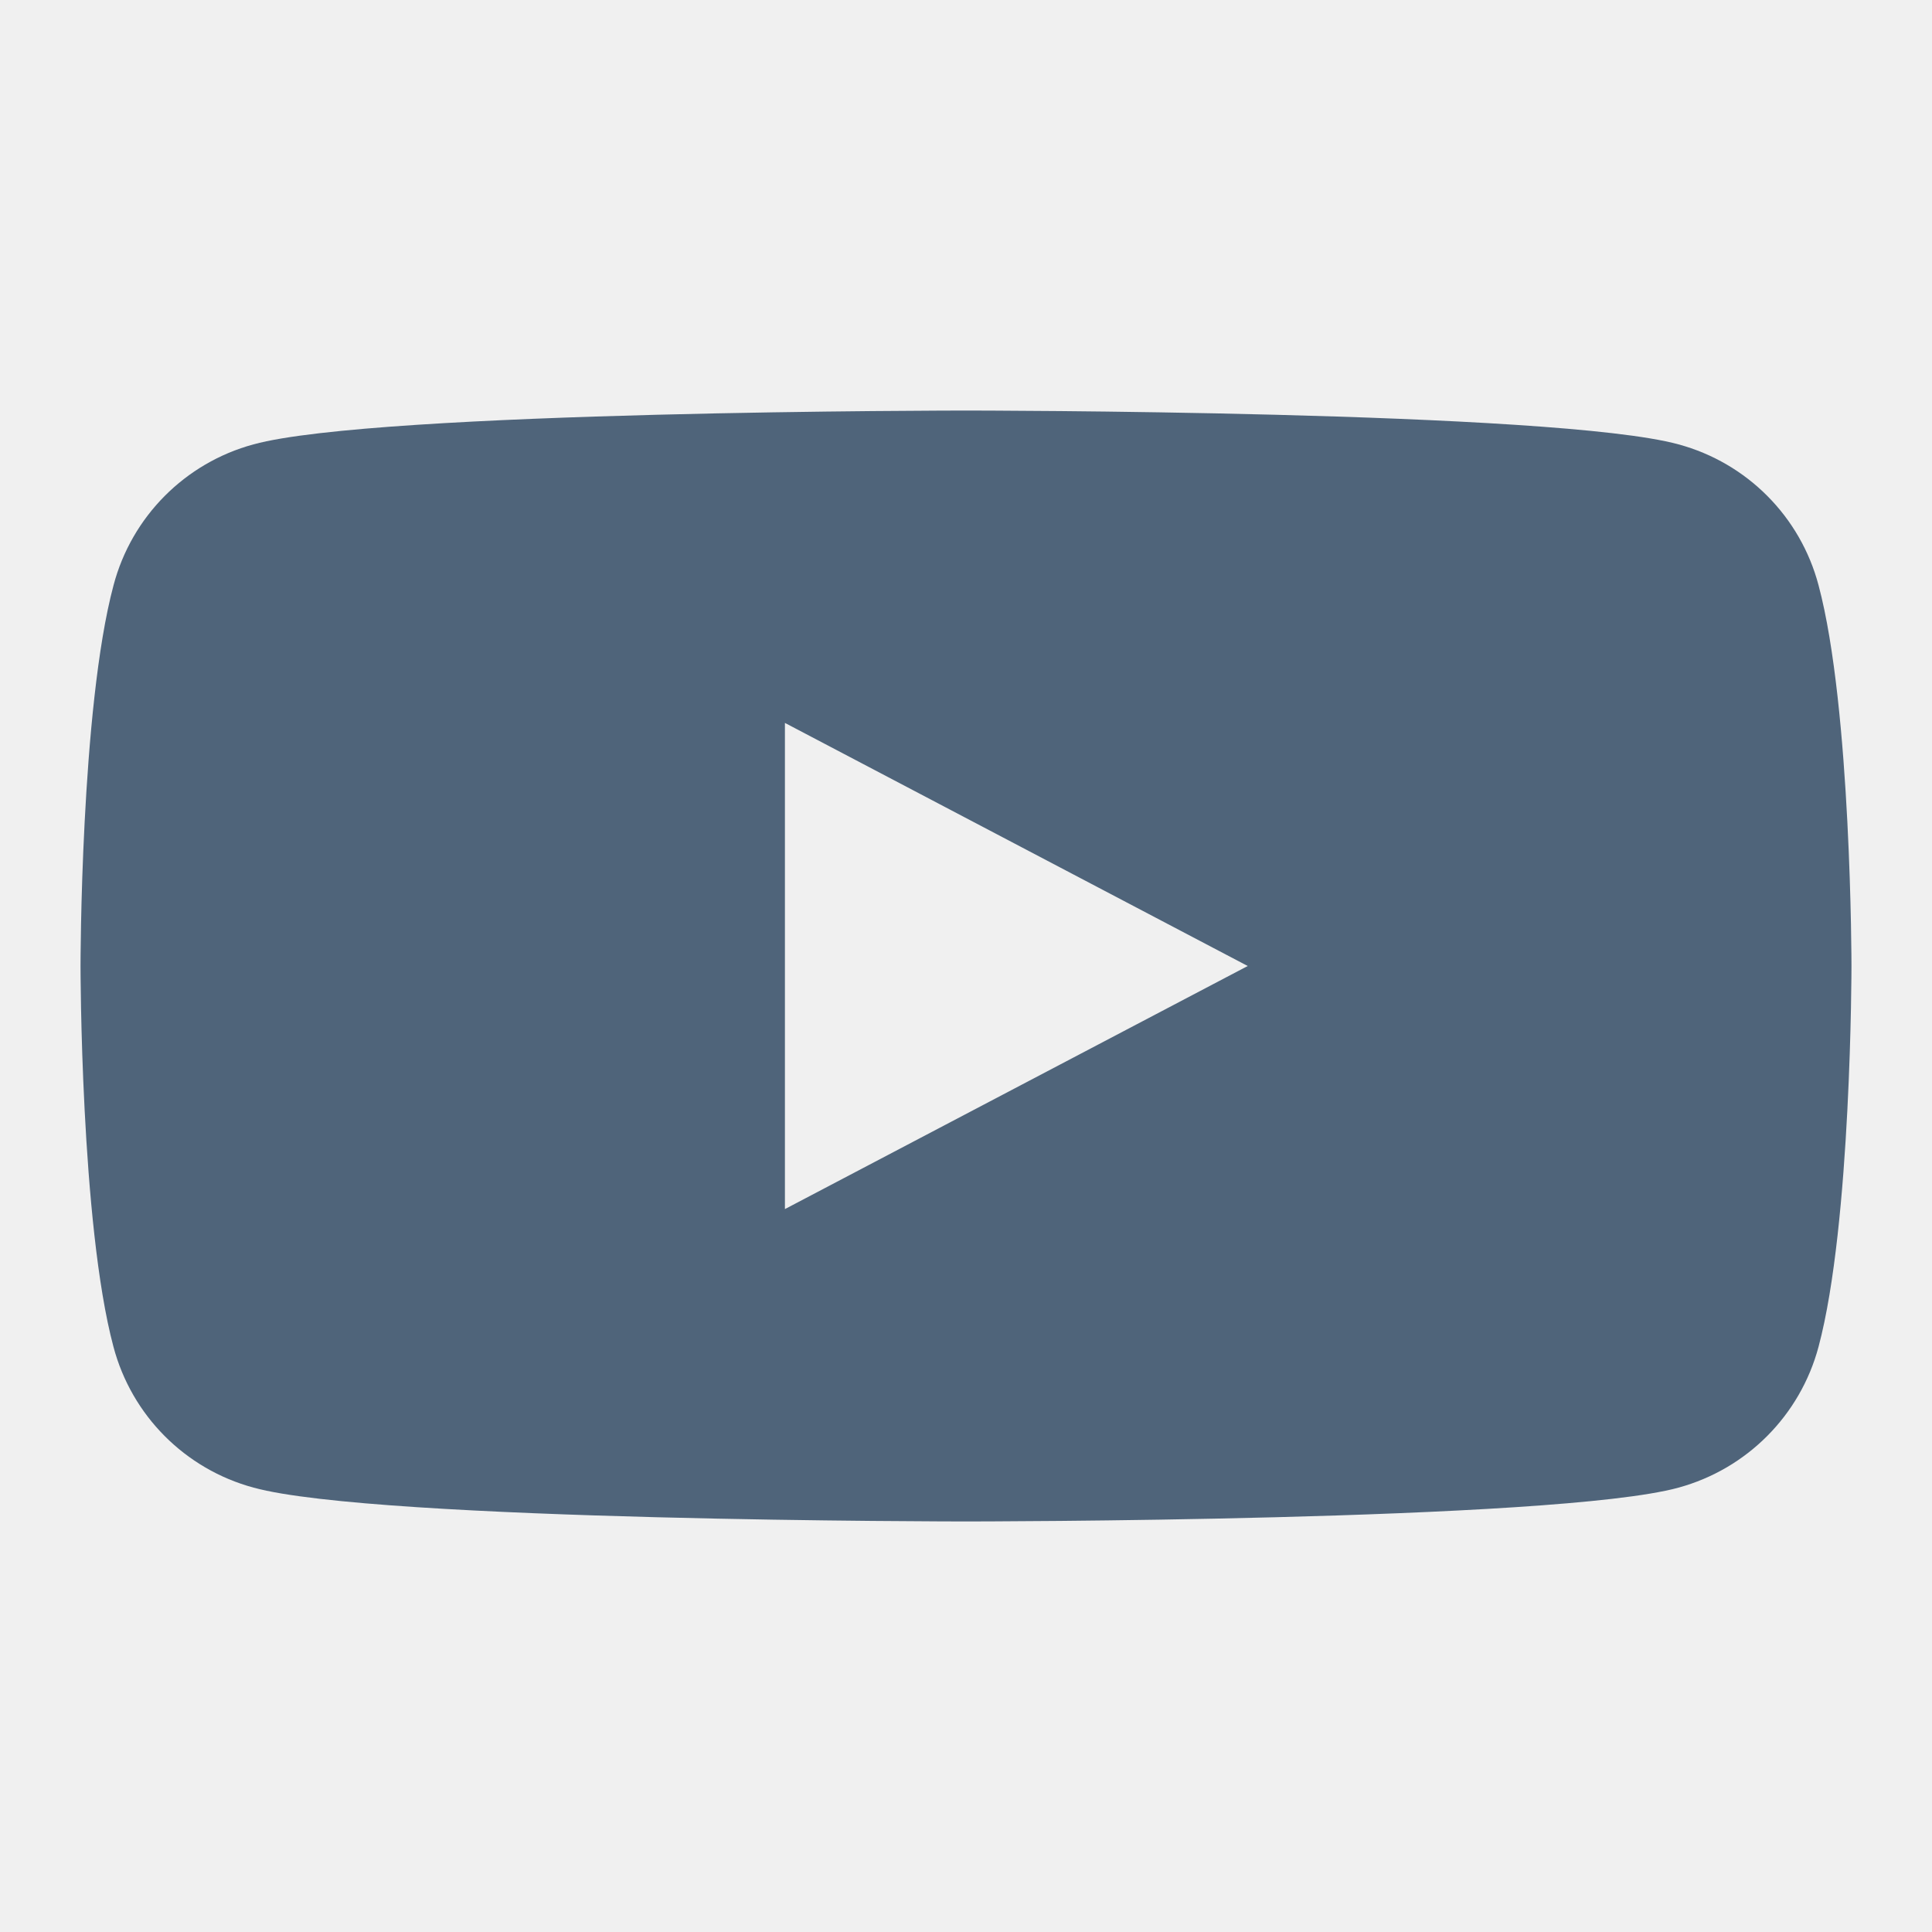
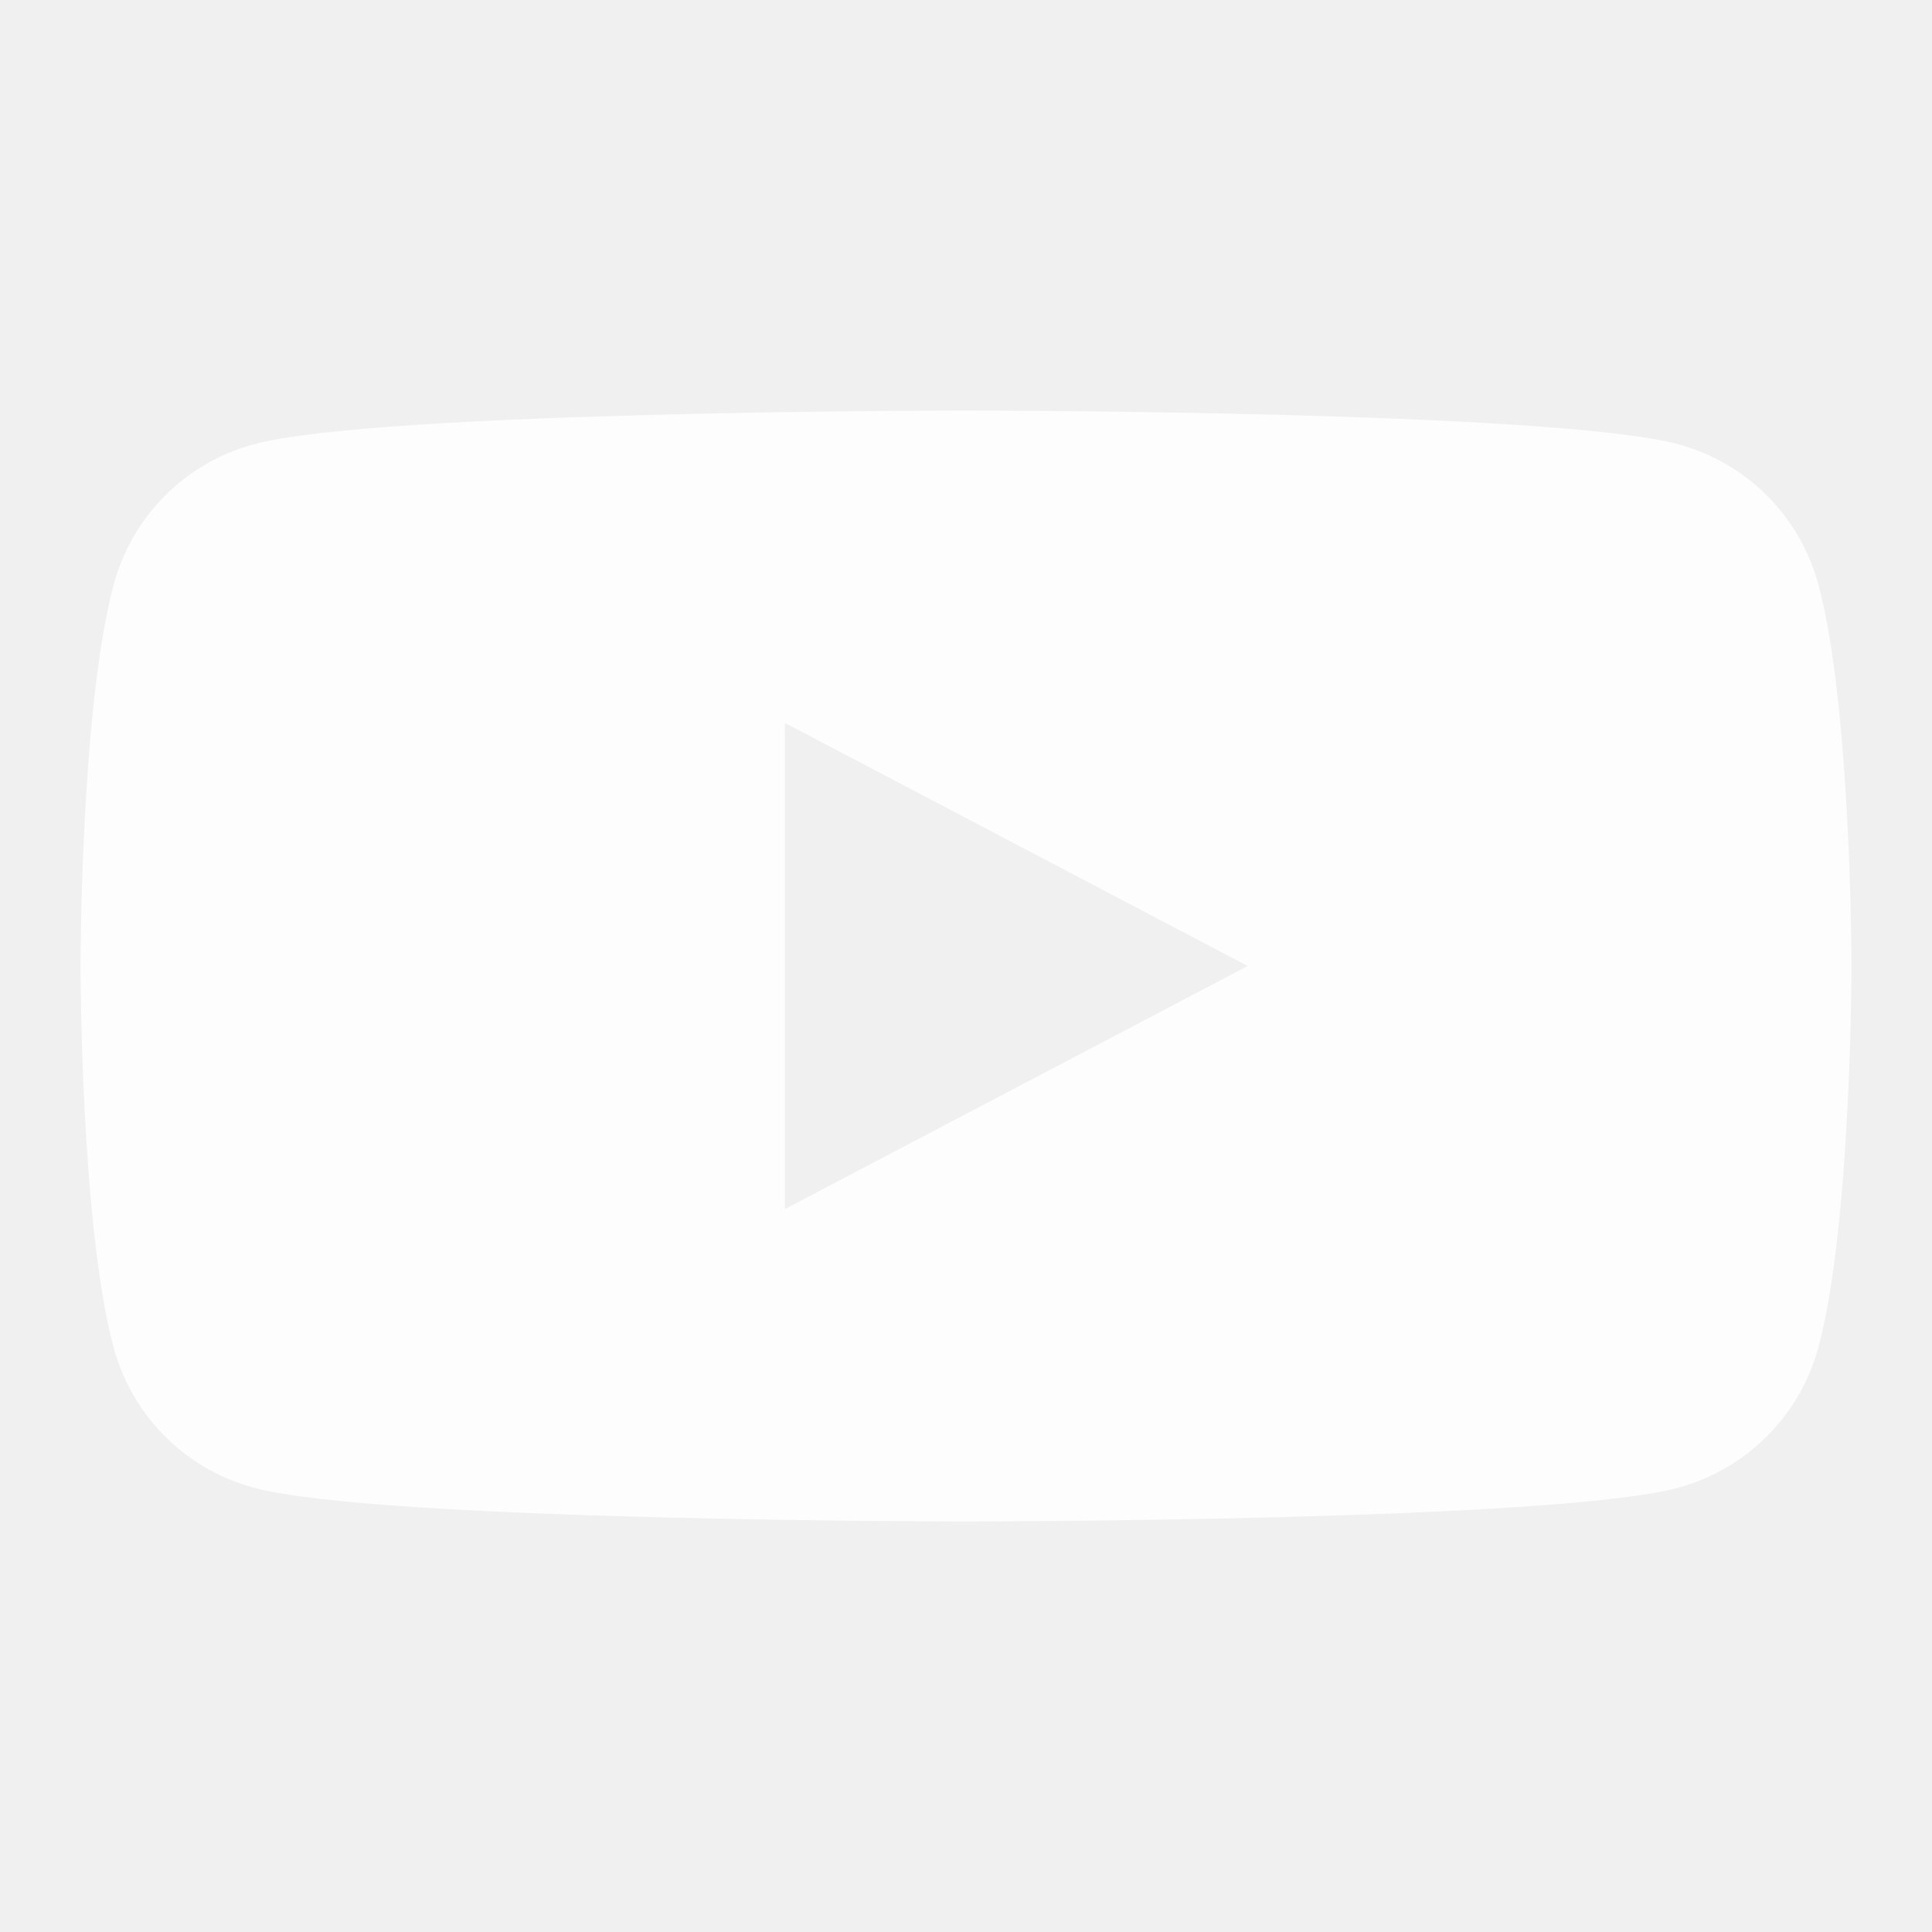
<svg xmlns="http://www.w3.org/2000/svg" width="22" height="22" fill="none" overflow="visible" preserveAspectRatio="none" style="display:block">
-   <path fill="#4F647A" d="M21.083 11s0-2.933-.375-4.336a2.26 2.26 0 0 0-1.595-1.604C17.71 4.675 11 4.675 11 4.675s-6.71 0-8.113.385a2.26 2.26 0 0 0-1.594 1.604C.917 8.067.917 11 .917 11s0 2.933.375 4.336a2.26 2.26 0 0 0 1.596 1.604c1.402.385 8.112.385 8.112.385s6.71 0 8.113-.385a2.27 2.27 0 0 0 1.595-1.604c.375-1.403.375-4.336.375-4.336M8.938 13.768V8.232L14.208 11z" />
+   <path fill="#fff" fill-opacity=".88" d="M21.083 11s0-2.933-.375-4.336a2.26 2.26 0 0 0-1.595-1.604C17.71 4.675 11 4.675 11 4.675s-6.71 0-8.113.385a2.26 2.26 0 0 0-1.594 1.604C.917 8.067.917 11 .917 11s0 2.933.375 4.336a2.26 2.26 0 0 0 1.596 1.604c1.402.385 8.112.385 8.112.385s6.71 0 8.113-.385a2.27 2.27 0 0 0 1.595-1.604c.375-1.403.375-4.336.375-4.336M8.938 13.768V8.232L14.208 11z" />
</svg>
